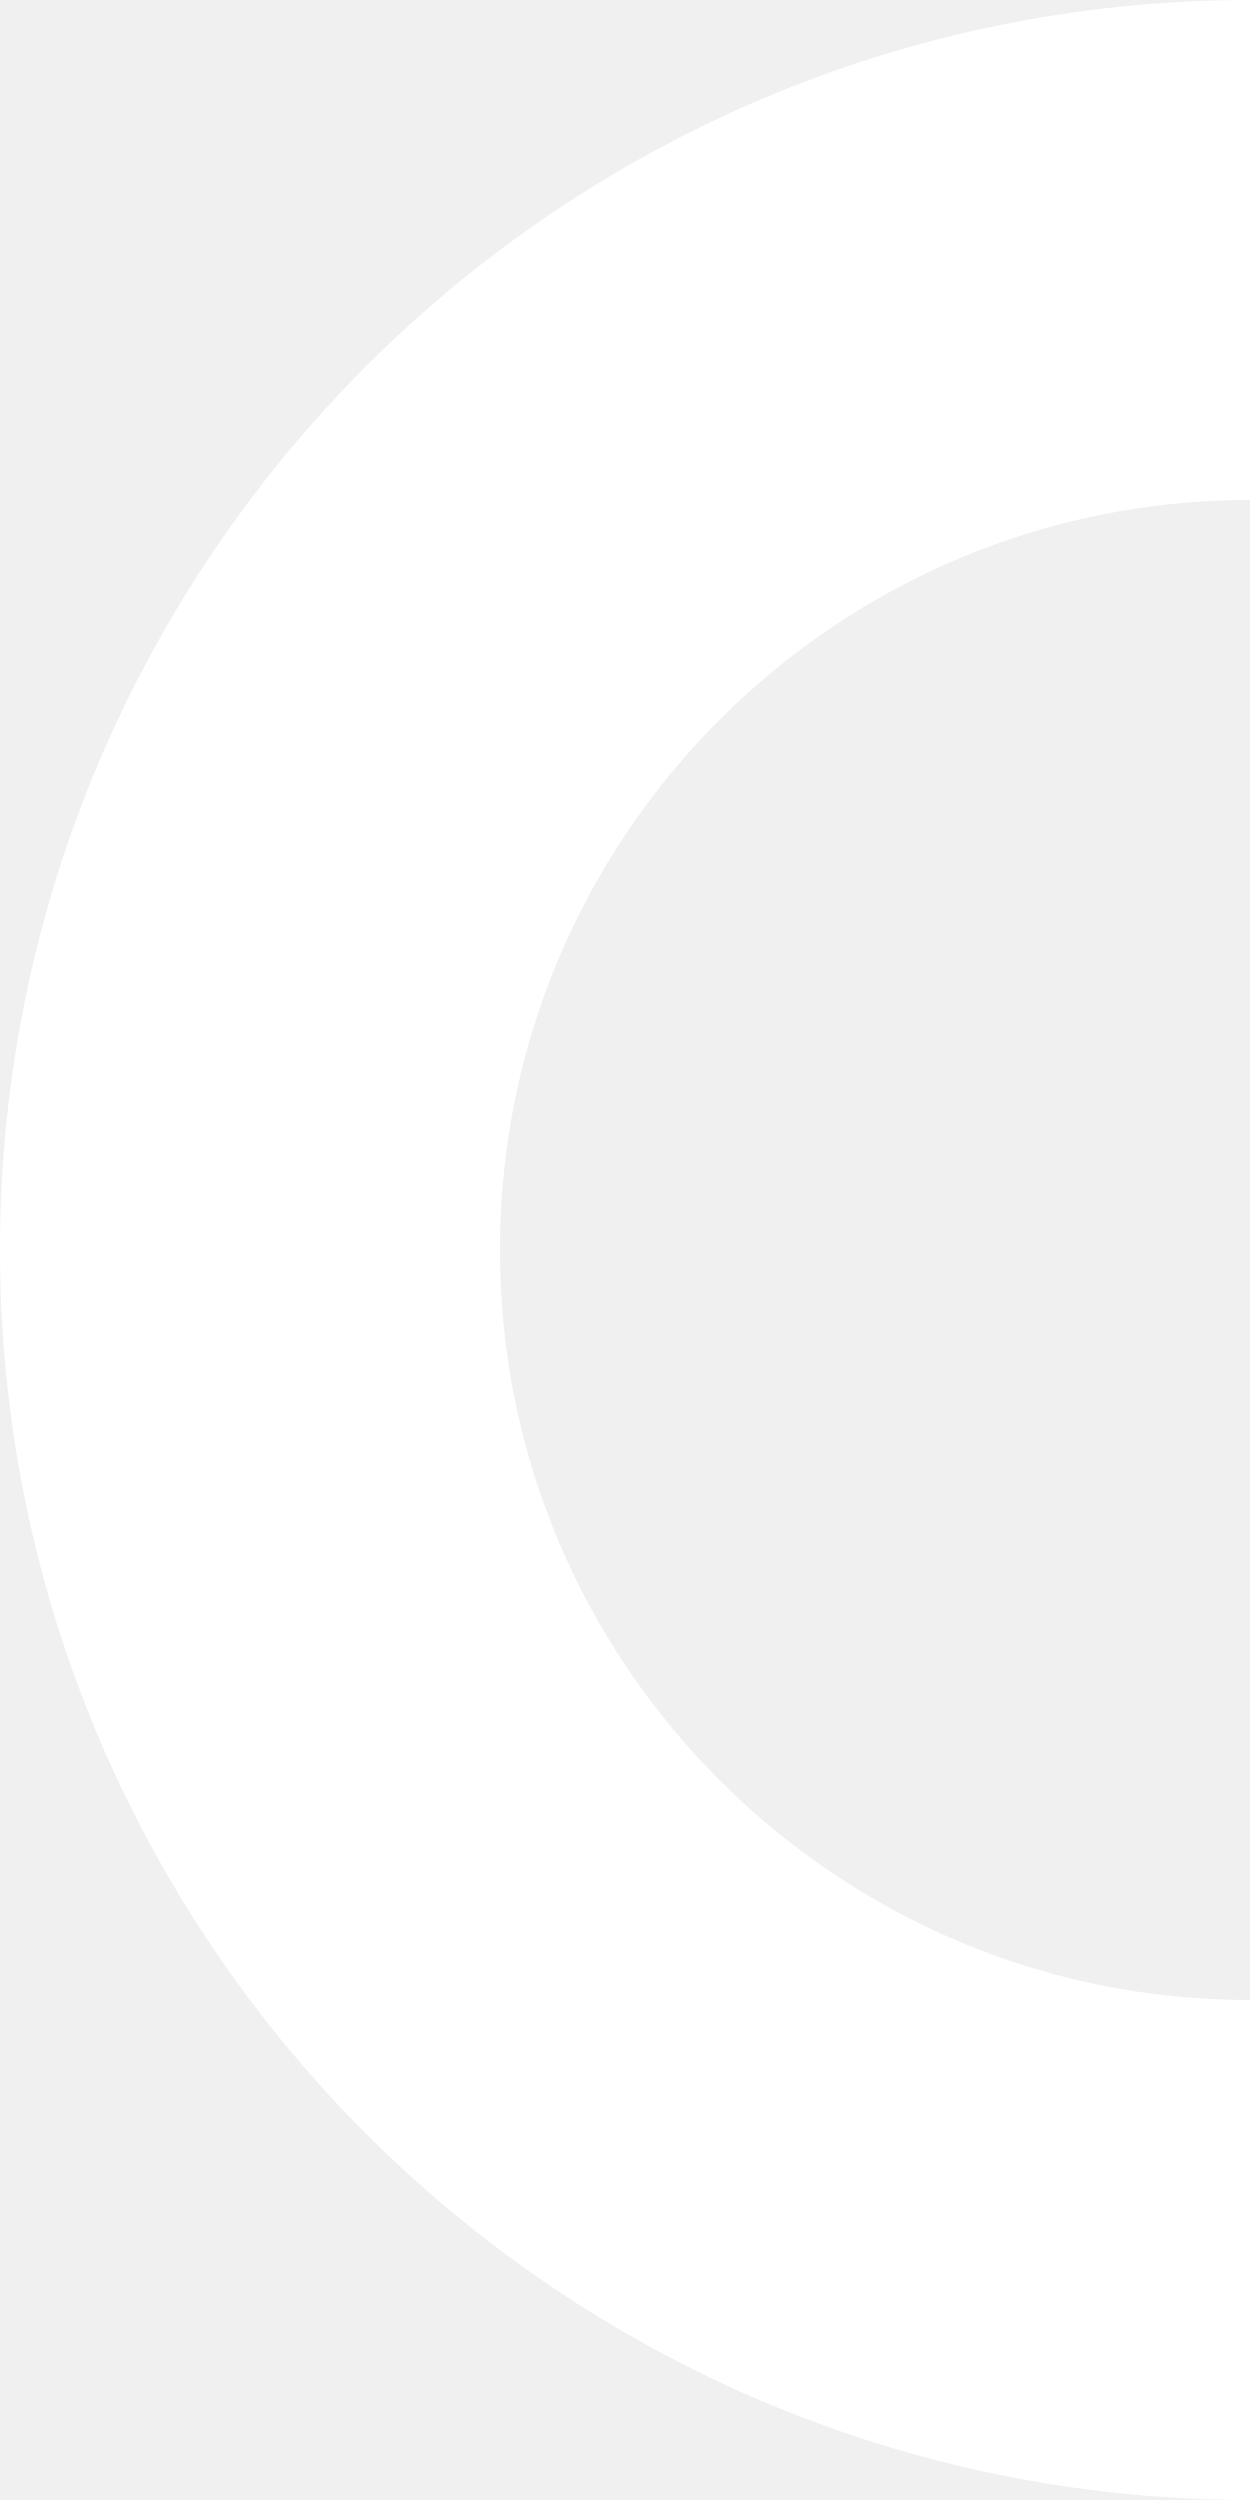
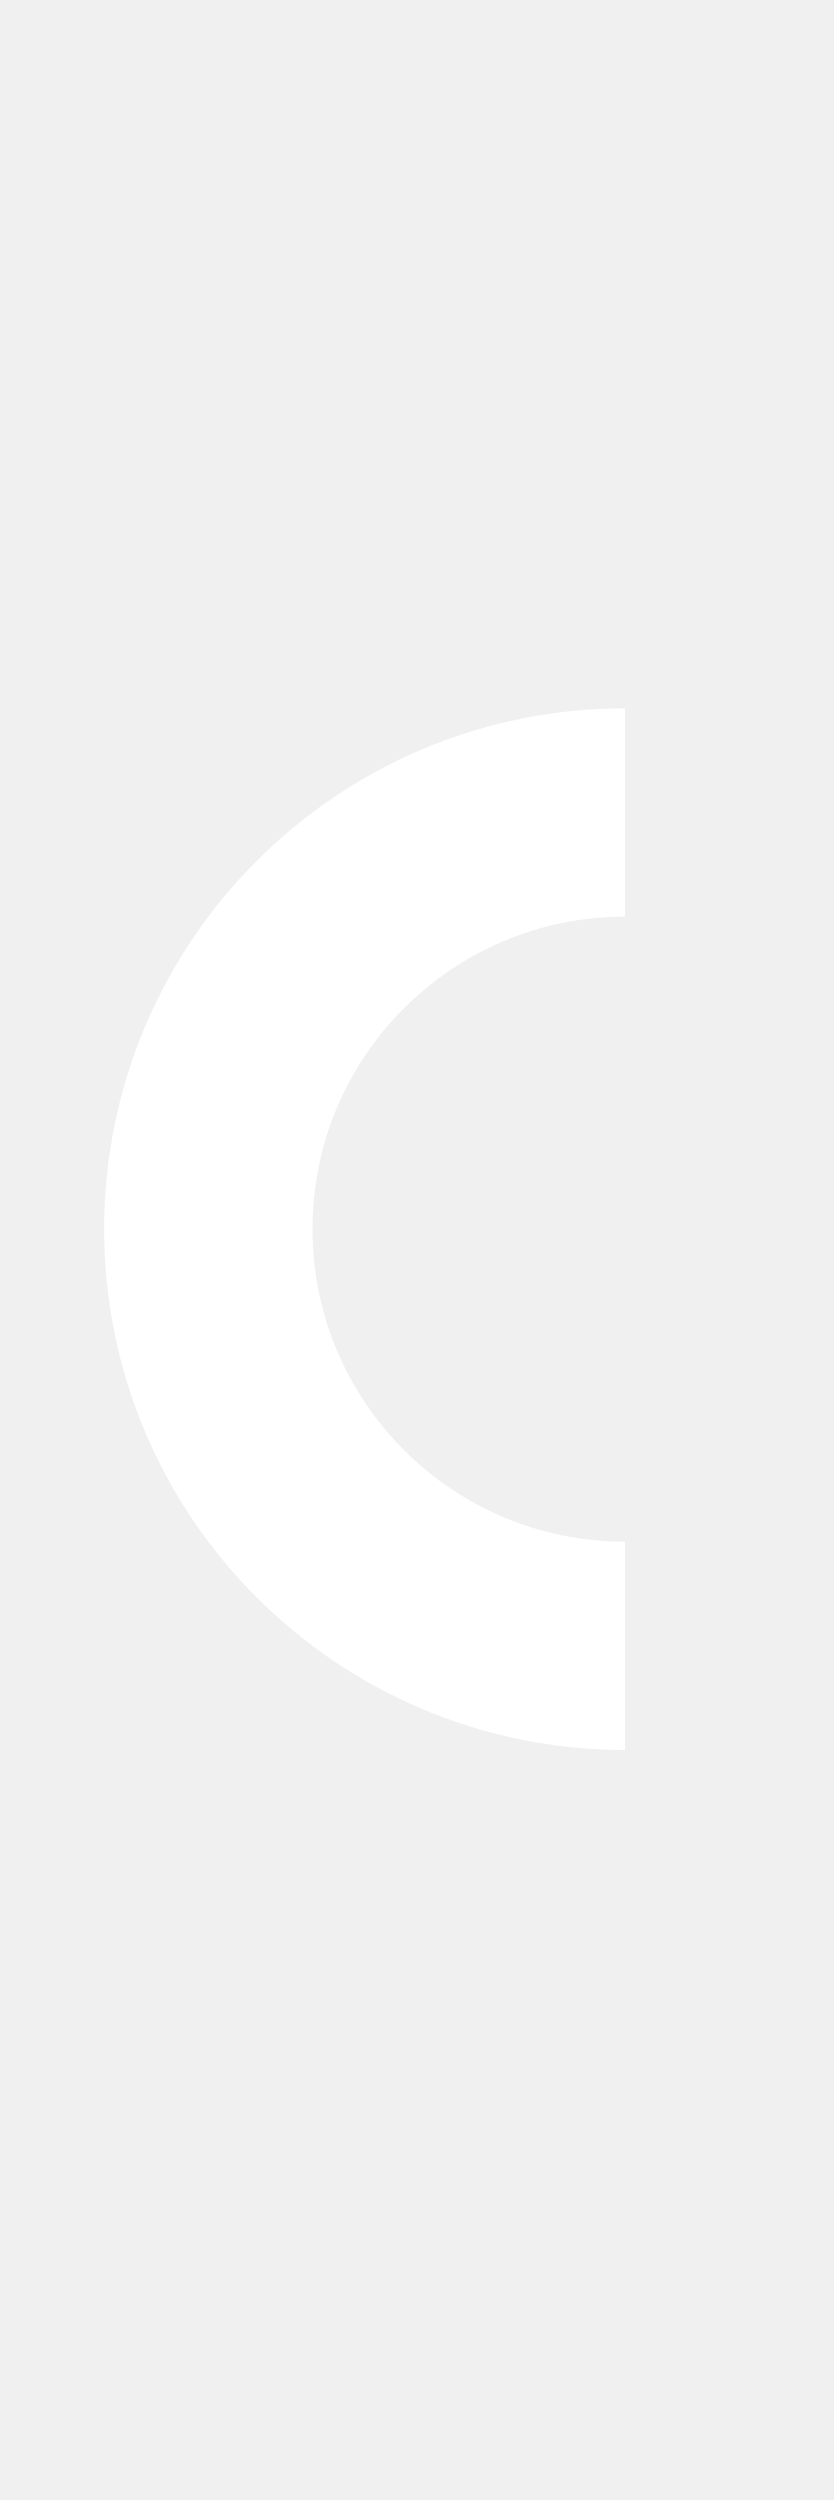
- <svg xmlns="http://www.w3.org/2000/svg" id="Layer_1" data-name="Layer 1" viewBox="0 0 12.5 25">
+ <svg xmlns="http://www.w3.org/2000/svg" id="Layer_1" data-name="Layer 1" viewBox="0 0 20 60">
  <defs>
-     <style>.cls-1{fill:none;stroke:#fff;stroke-width:5px;}</style>
+     <style>.cls-1,.cls-2{fill:none;}.cls-2{stroke:#fff;stroke-width:5px;}</style>
  </defs>
-   <path class="cls-1" d="M30,40a10,10,0,0,0,0,20" transform="translate(-17.5 -37.5)" />
+   <rect class="cls-1" width="20" height="20" />
+   <rect class="cls-1" y="40" width="20" height="20" />
+   <rect class="cls-1" y="0.5" width="20" height="20" />
+   <path class="cls-2" d="M15,19.5a10,10,0,0,0,0,20" transform="translate(0 0)" />
</svg>
